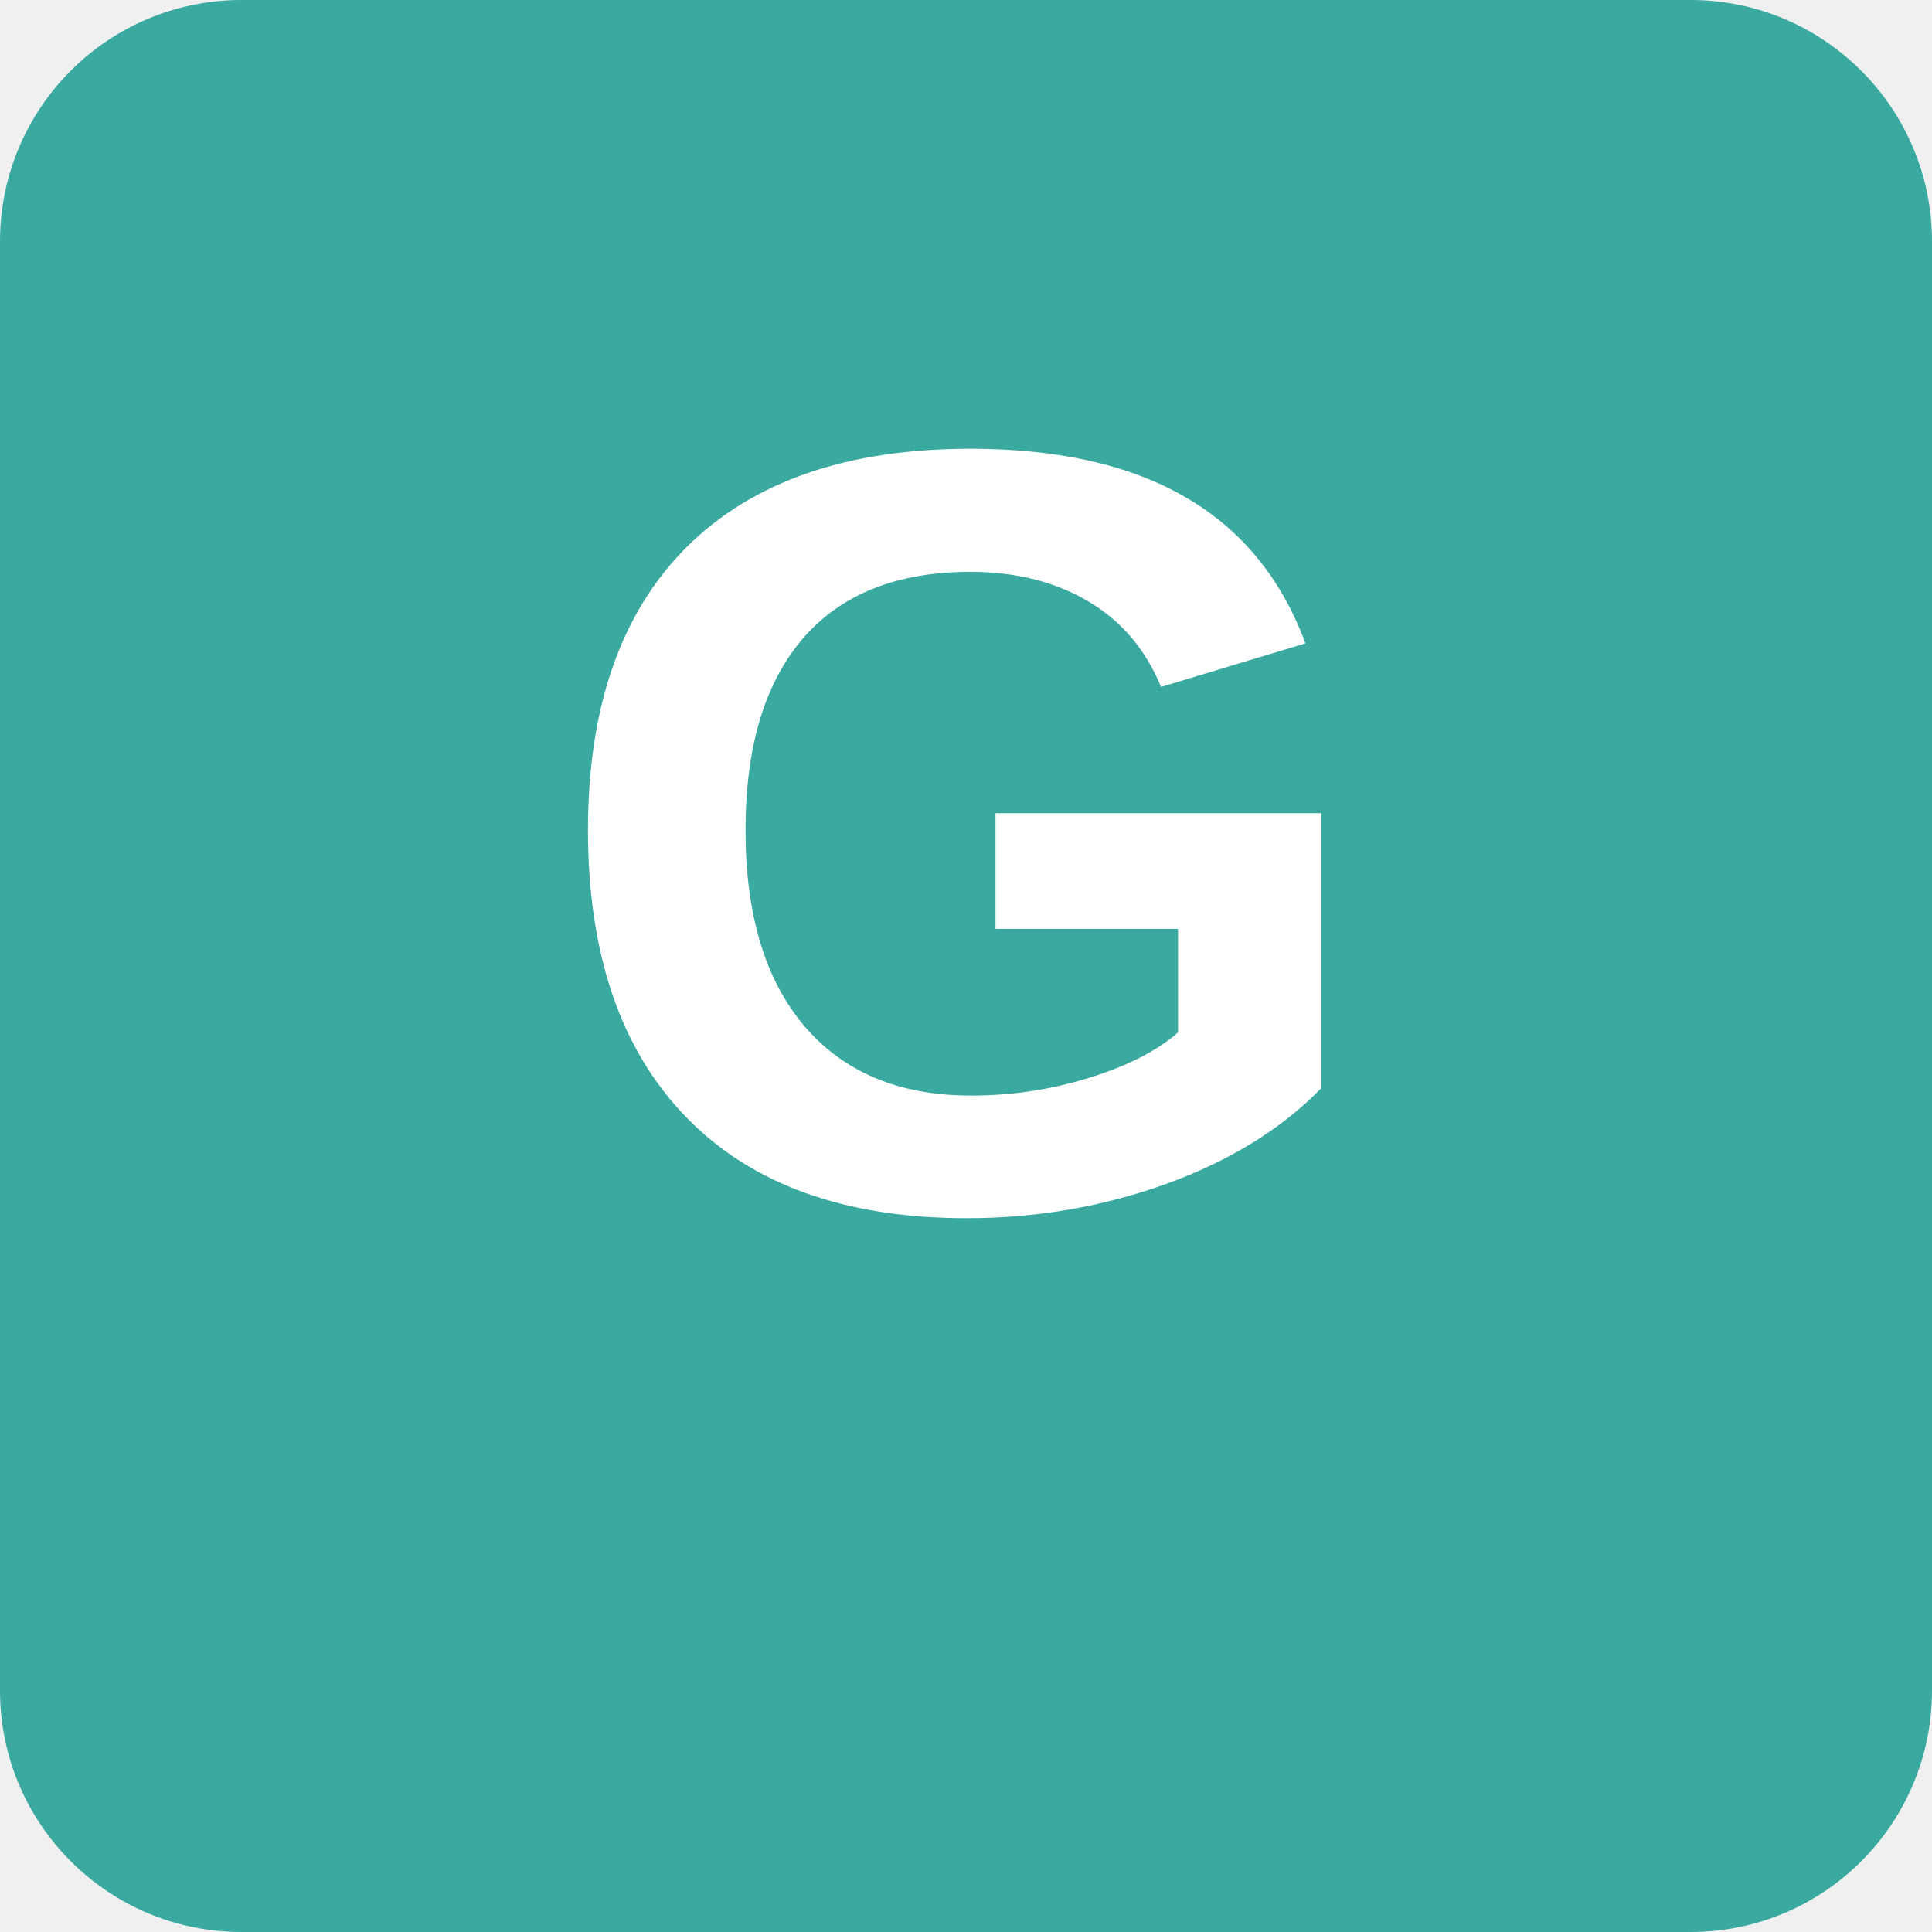
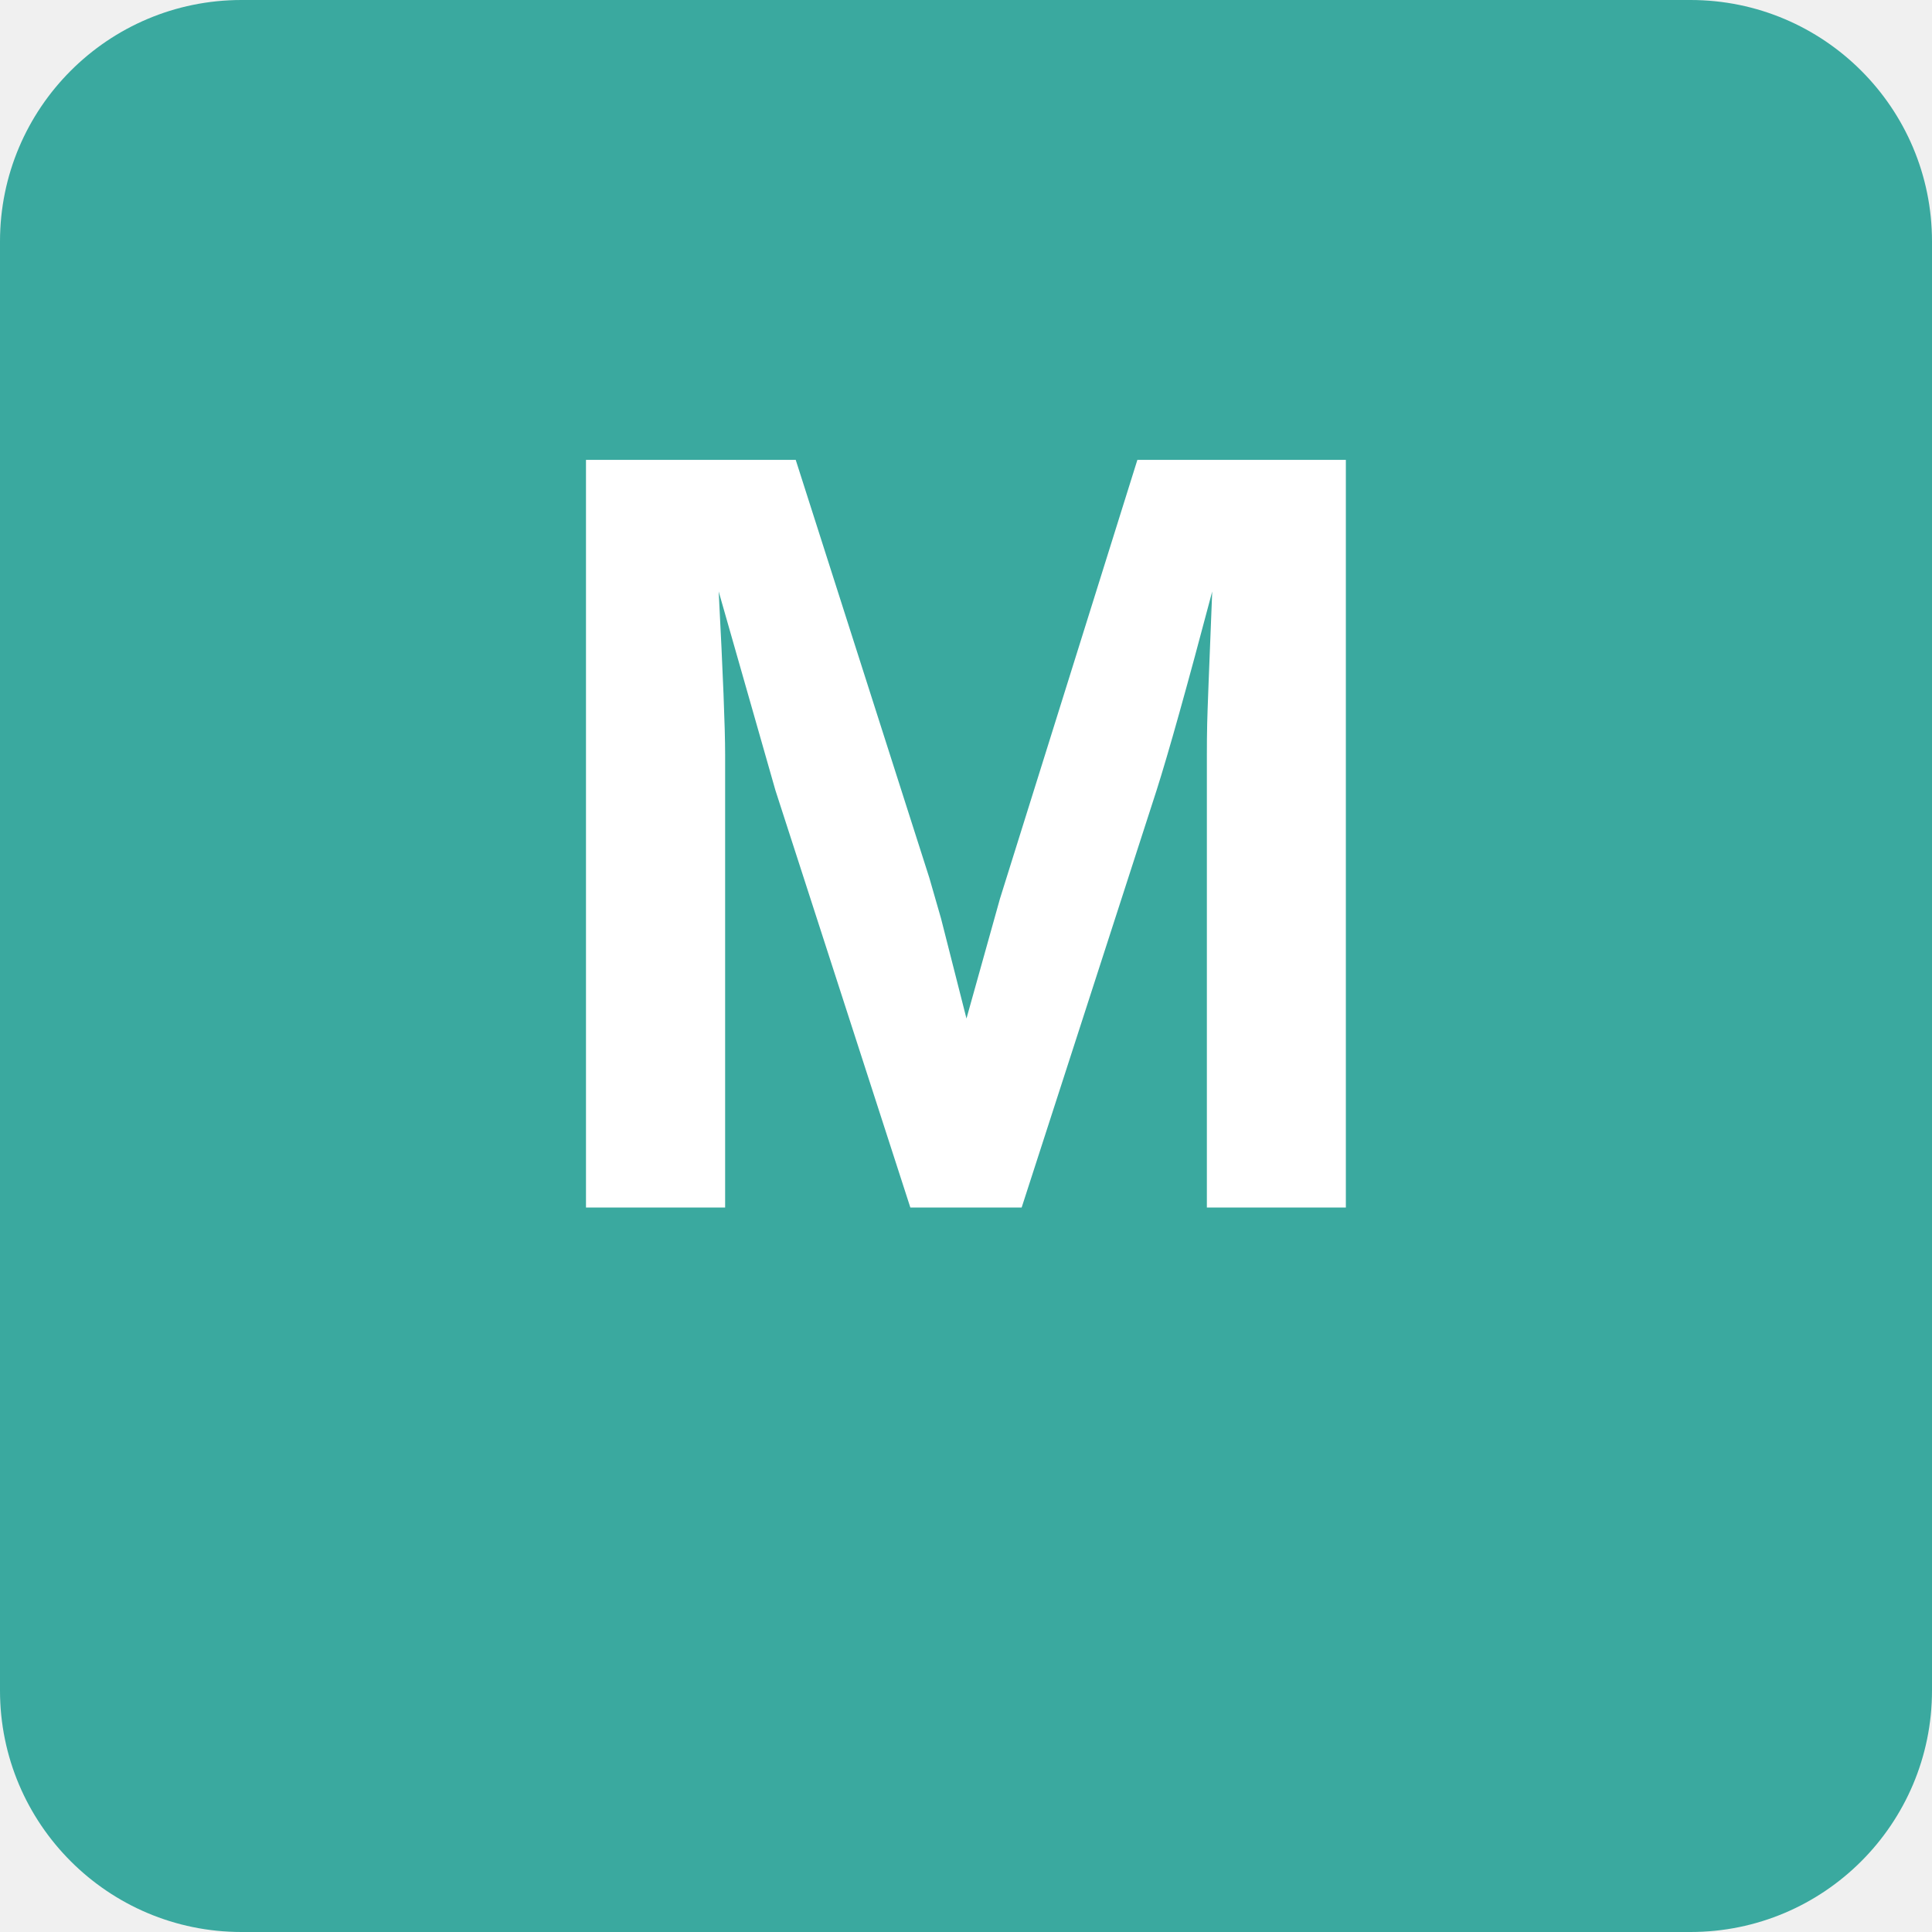
<svg xmlns="http://www.w3.org/2000/svg" width="192" height="192" viewBox="0 0 192 192" fill="none">
  <rect width="192" height="192" rx="24" fill="rgb(58, 169, 159)" />
-   <text x="96" y="120" font-family="Arial, sans-serif" font-size="108" font-weight="bold" text-anchor="middle" fill="white">G</text>
+   <text x="96" y="120" font-family="Arial, sans-serif" font-size="108" font-weight="bold" text-anchor="middle" fill="white">M</text>
</svg>
